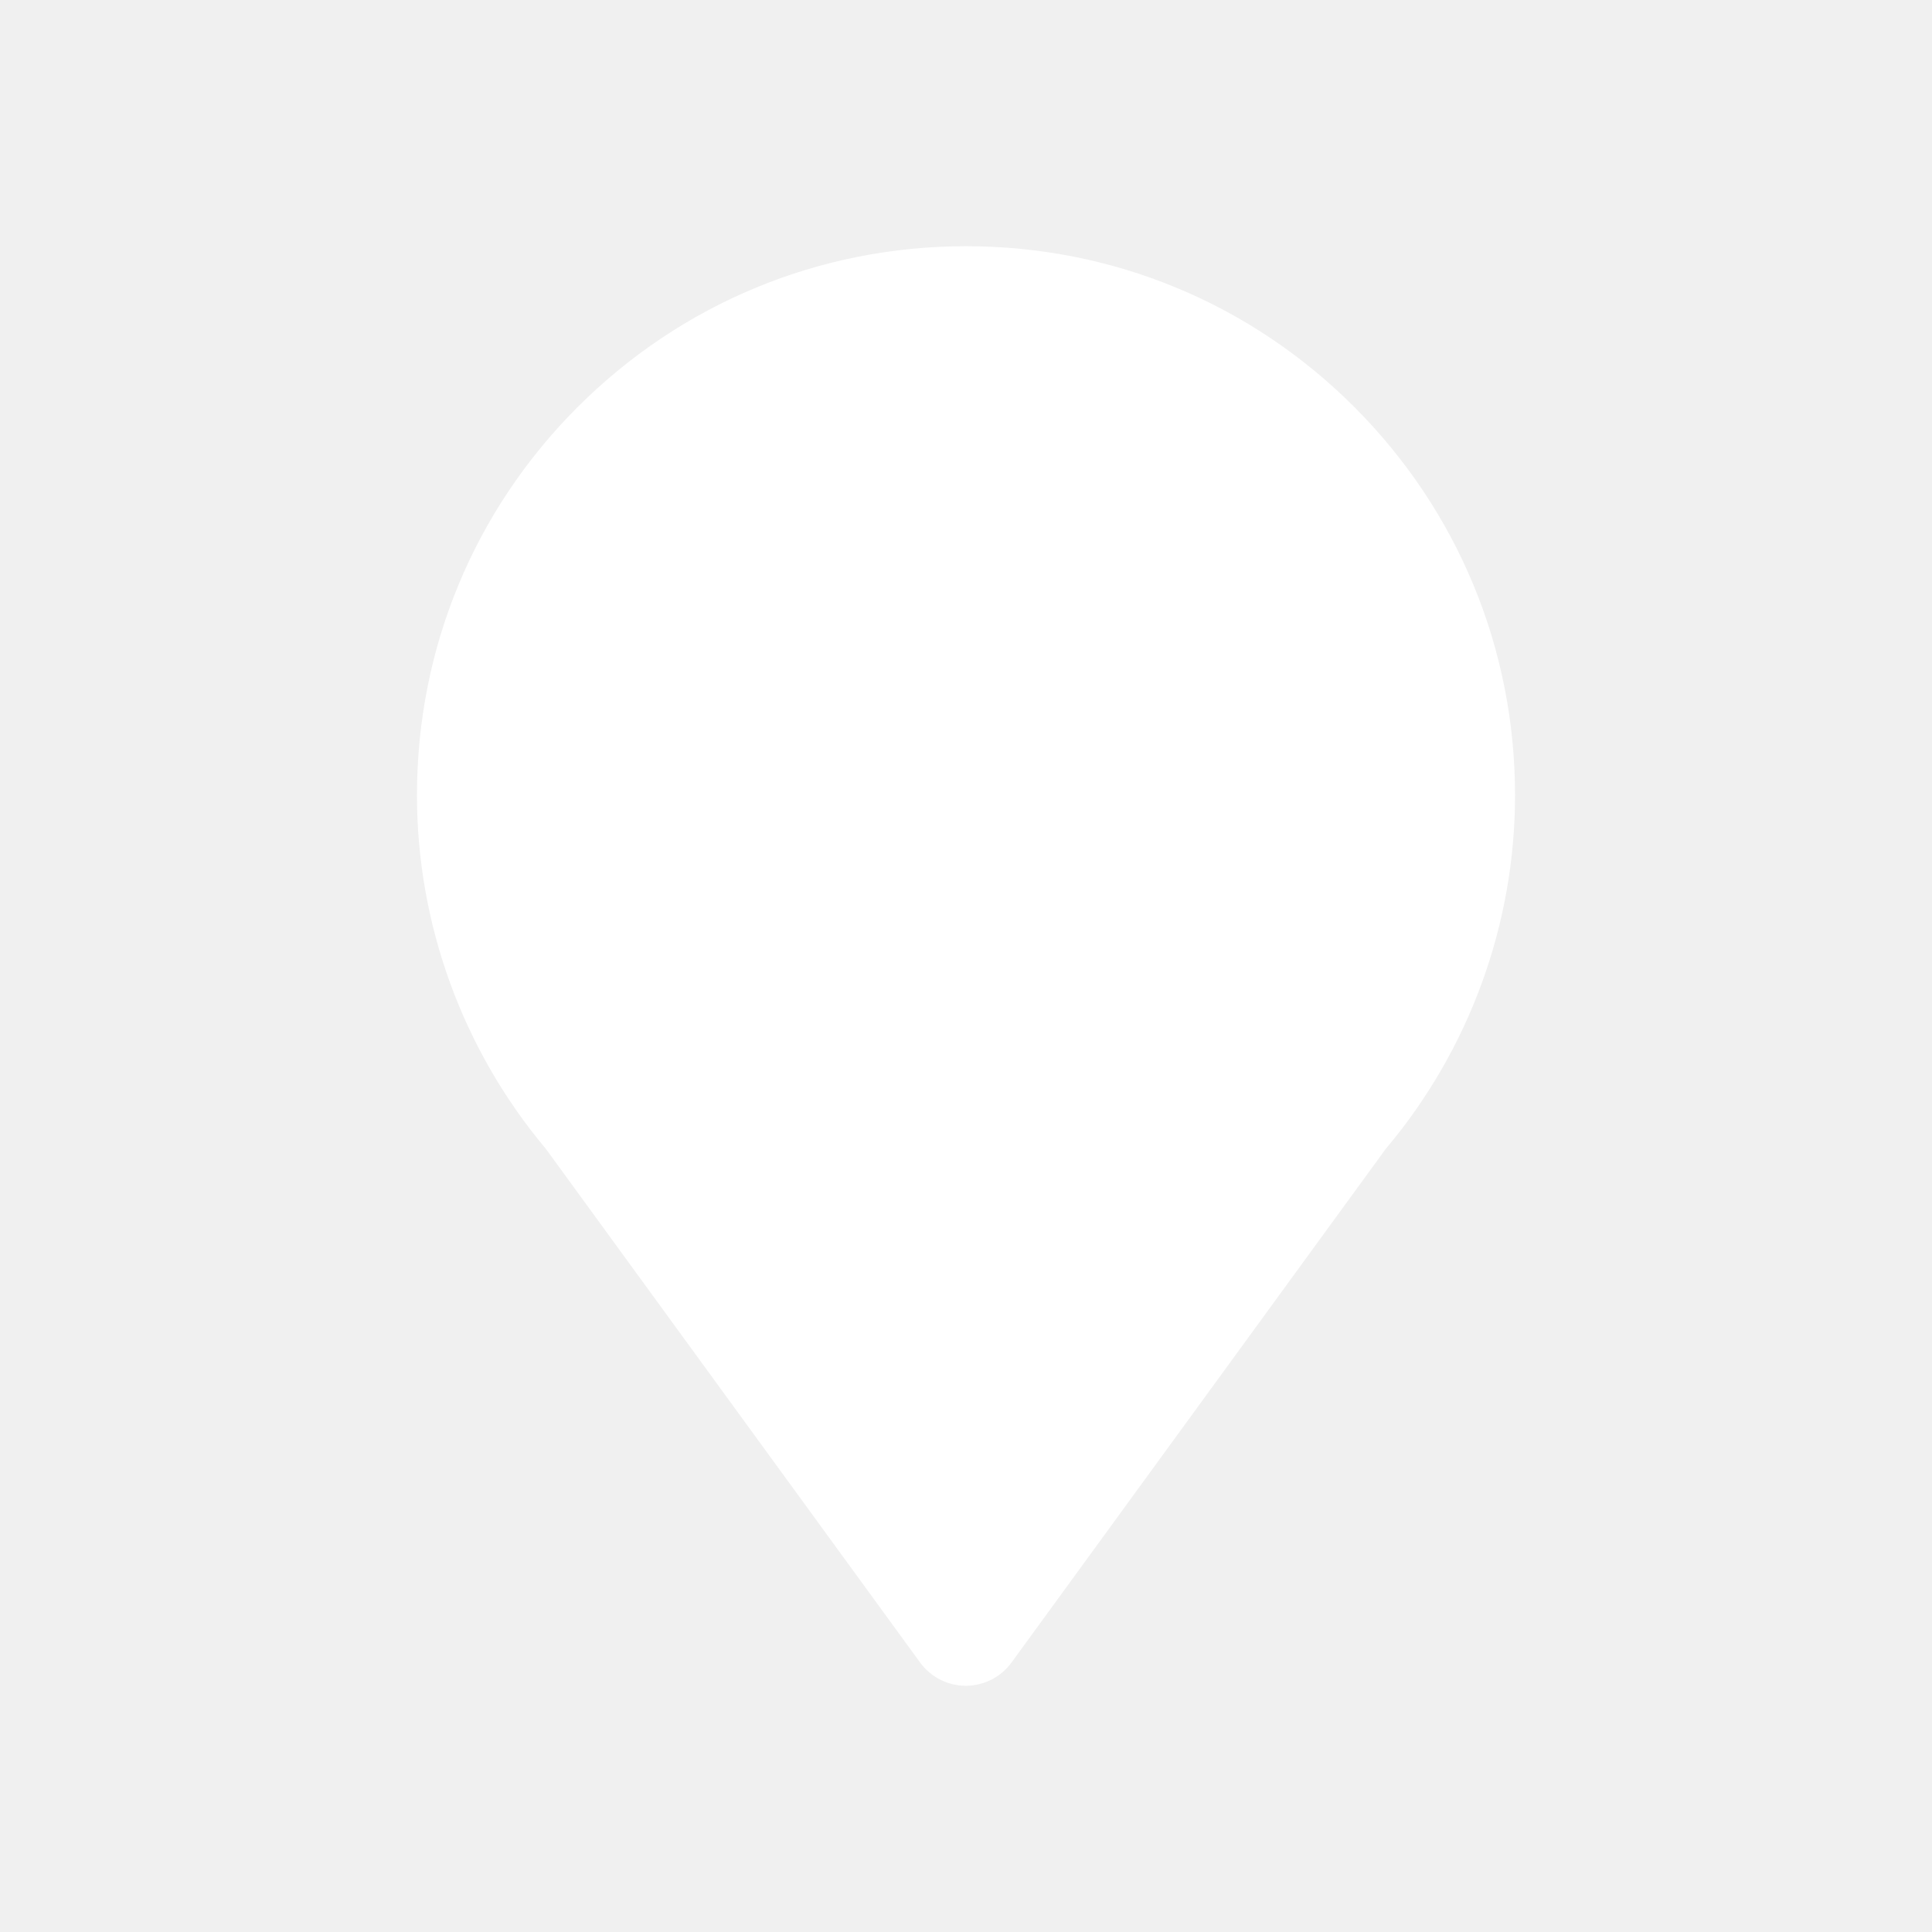
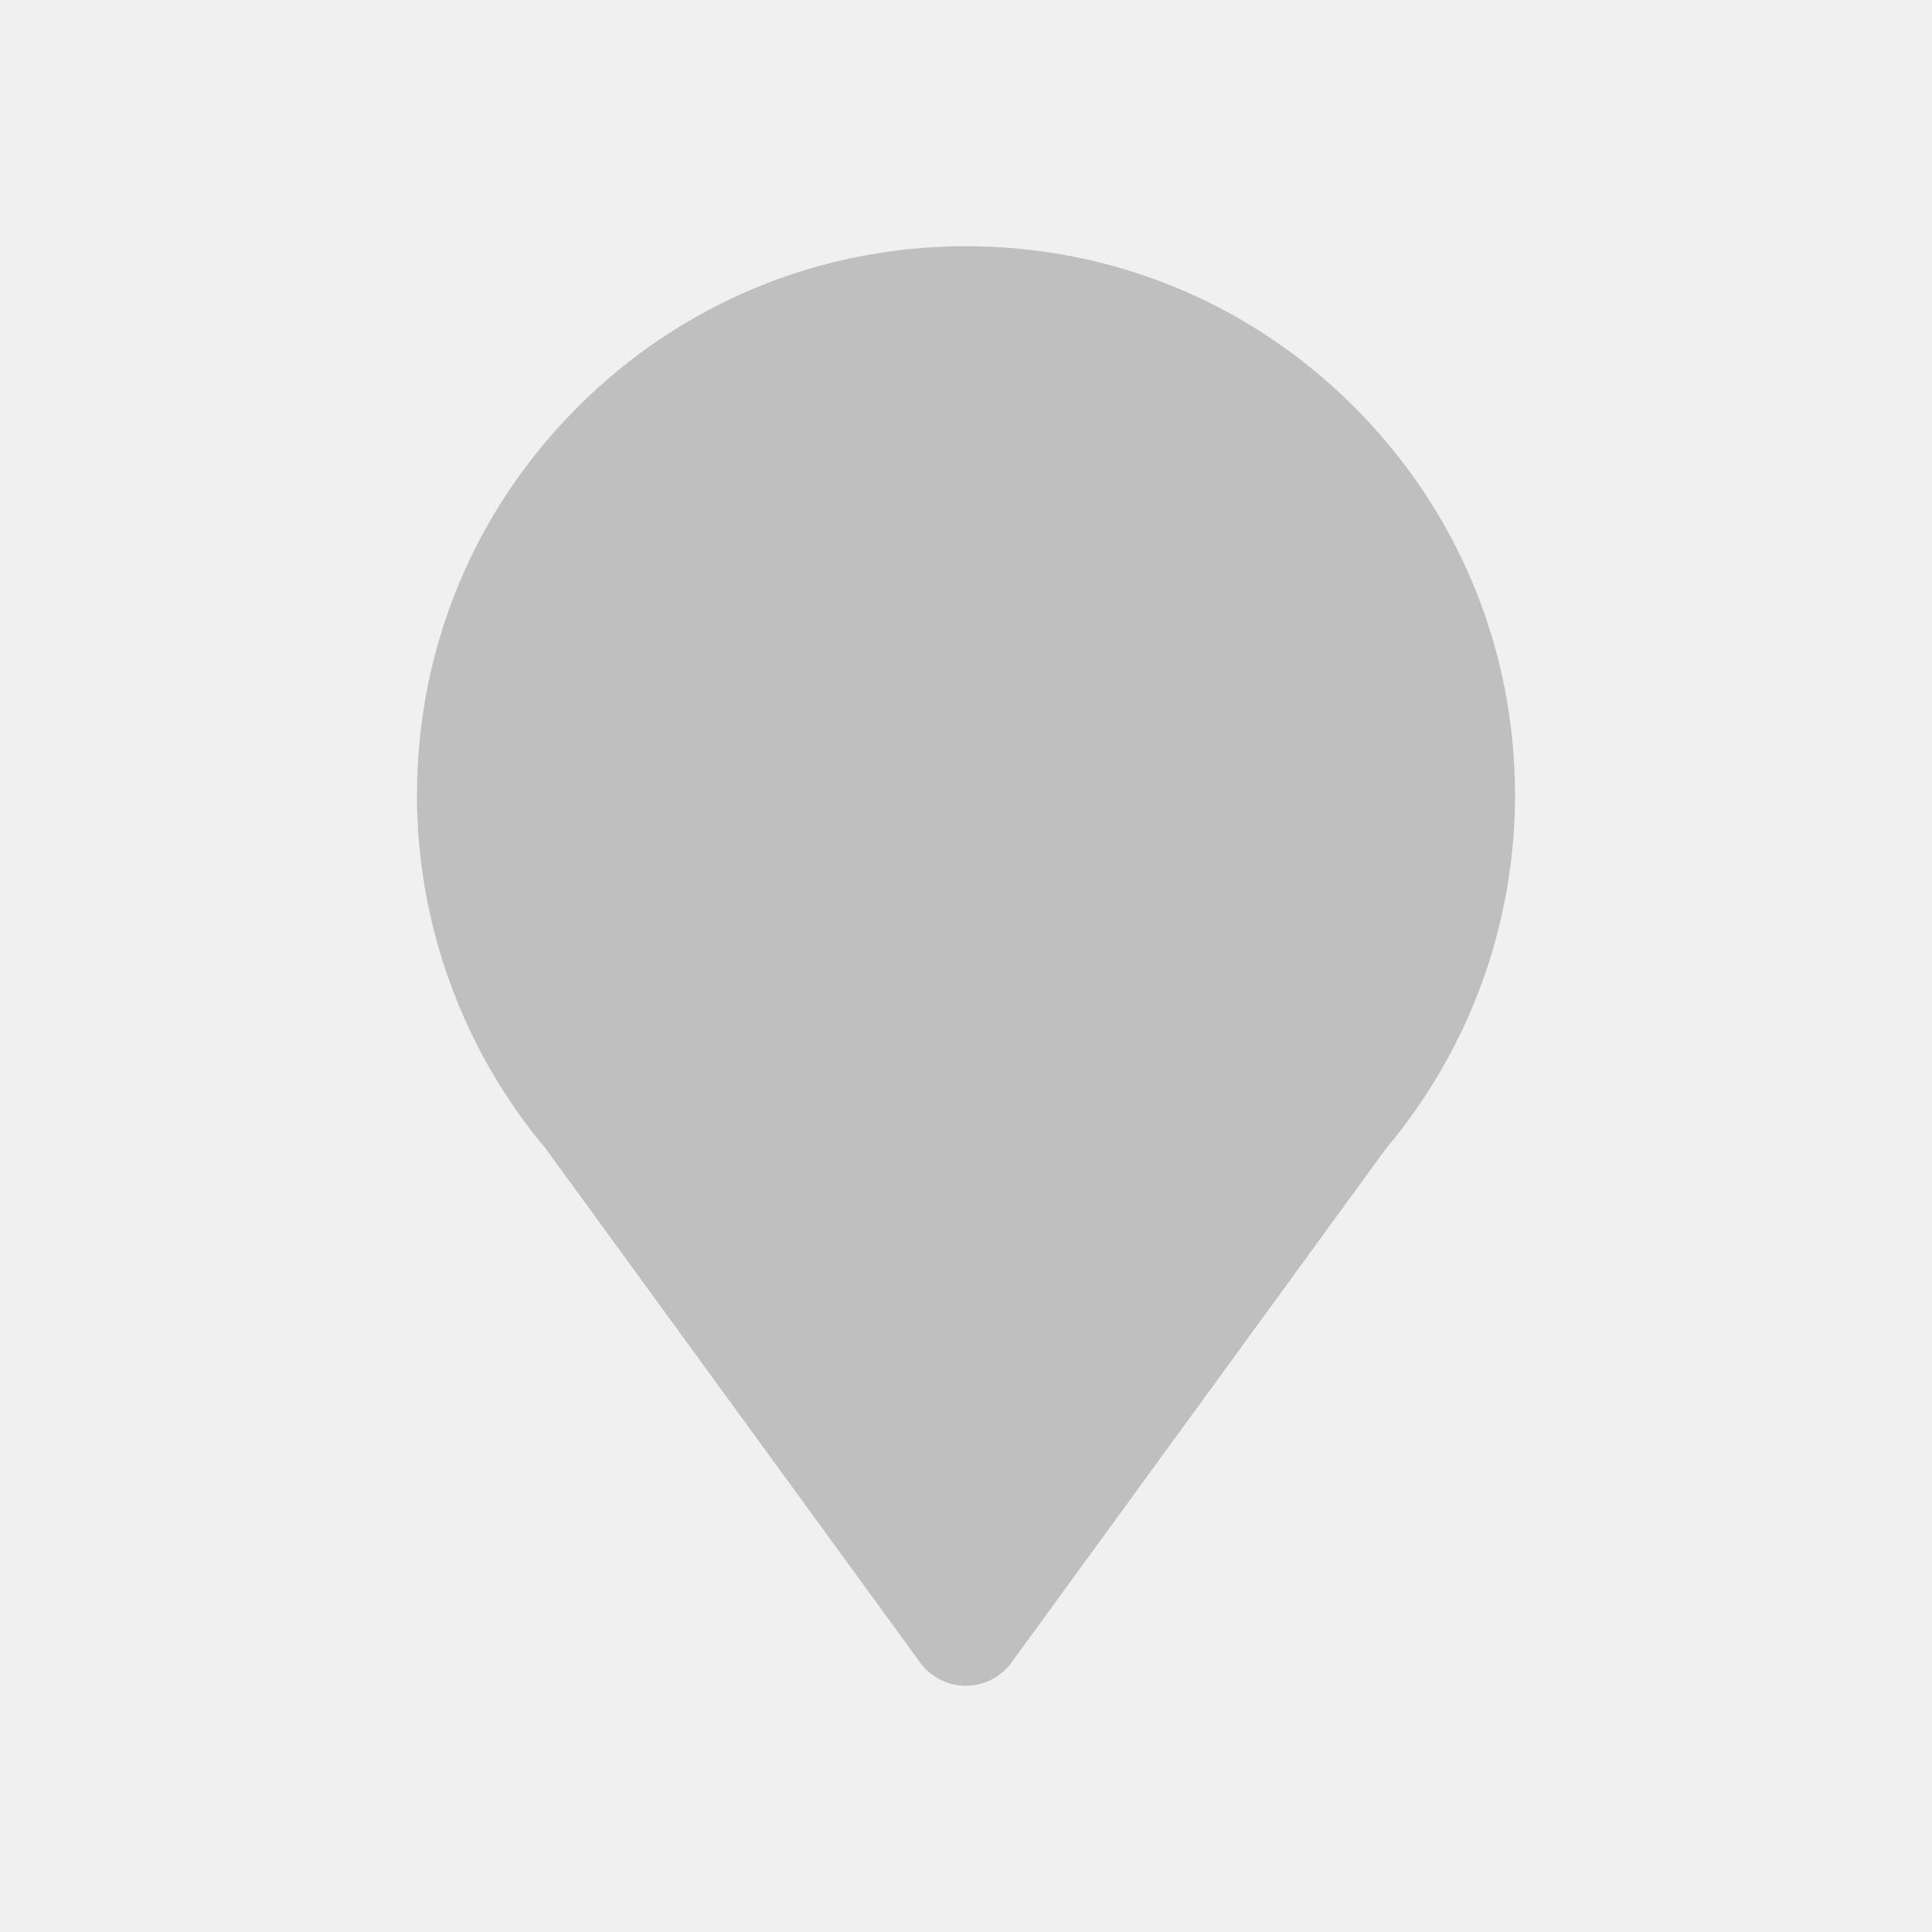
- <svg xmlns="http://www.w3.org/2000/svg" t="1702593513311" class="icon" viewBox="0 0 1024 1024" version="1.1" p-id="3041" width="32" height="32">
-   <path d="M717.8 215.7c-55-55-128-85.2-205.8-85.2s-150.8 30.3-205.8 85.2c-55 55-85.2 128-85.2 205.8 0 68.5 24.3 135 68.3 187.4l198.4 272.3c5.6 7.7 14.7 12.3 24.2 12.3s18.6-4.6 24.2-12.3l198.4-272.3C778.7 556.5 803 490 803 421.5c0-77.7-30.3-150.8-85.2-205.8z" fill="#ffffff" p-id="3042" />
-   <path d="M512 425m-78 0a78 78 0 1 0 156 0 78 78 0 1 0-156 0Z" fill="#ffffff" p-id="3043" />
+ <svg xmlns="http://www.w3.org/2000/svg" t="1702961037378" class="icon" viewBox="0 0 1024 1024" version="1.1" p-id="1534" width="32" height="32">
+   <path d="M717.8 215.7c-55-55-128-85.2-205.8-85.2s-150.8 30.3-205.8 85.2c-55 55-85.2 128-85.2 205.8 0 68.5 24.3 135 68.3 187.4l198.4 272.3c5.6 7.7 14.7 12.3 24.2 12.3s18.6-4.6 24.2-12.3l198.4-272.3C778.7 556.5 803 490 803 421.5c0-77.7-30.3-150.8-85.2-205.8z" fill="#bfbfbf" p-id="1535" />
+   <path d="M512 425m-78 0a78 78 0 1 0 156 0 78 78 0 1 0-156 0Z" fill="#bfbfbf" p-id="1536" />
</svg>
